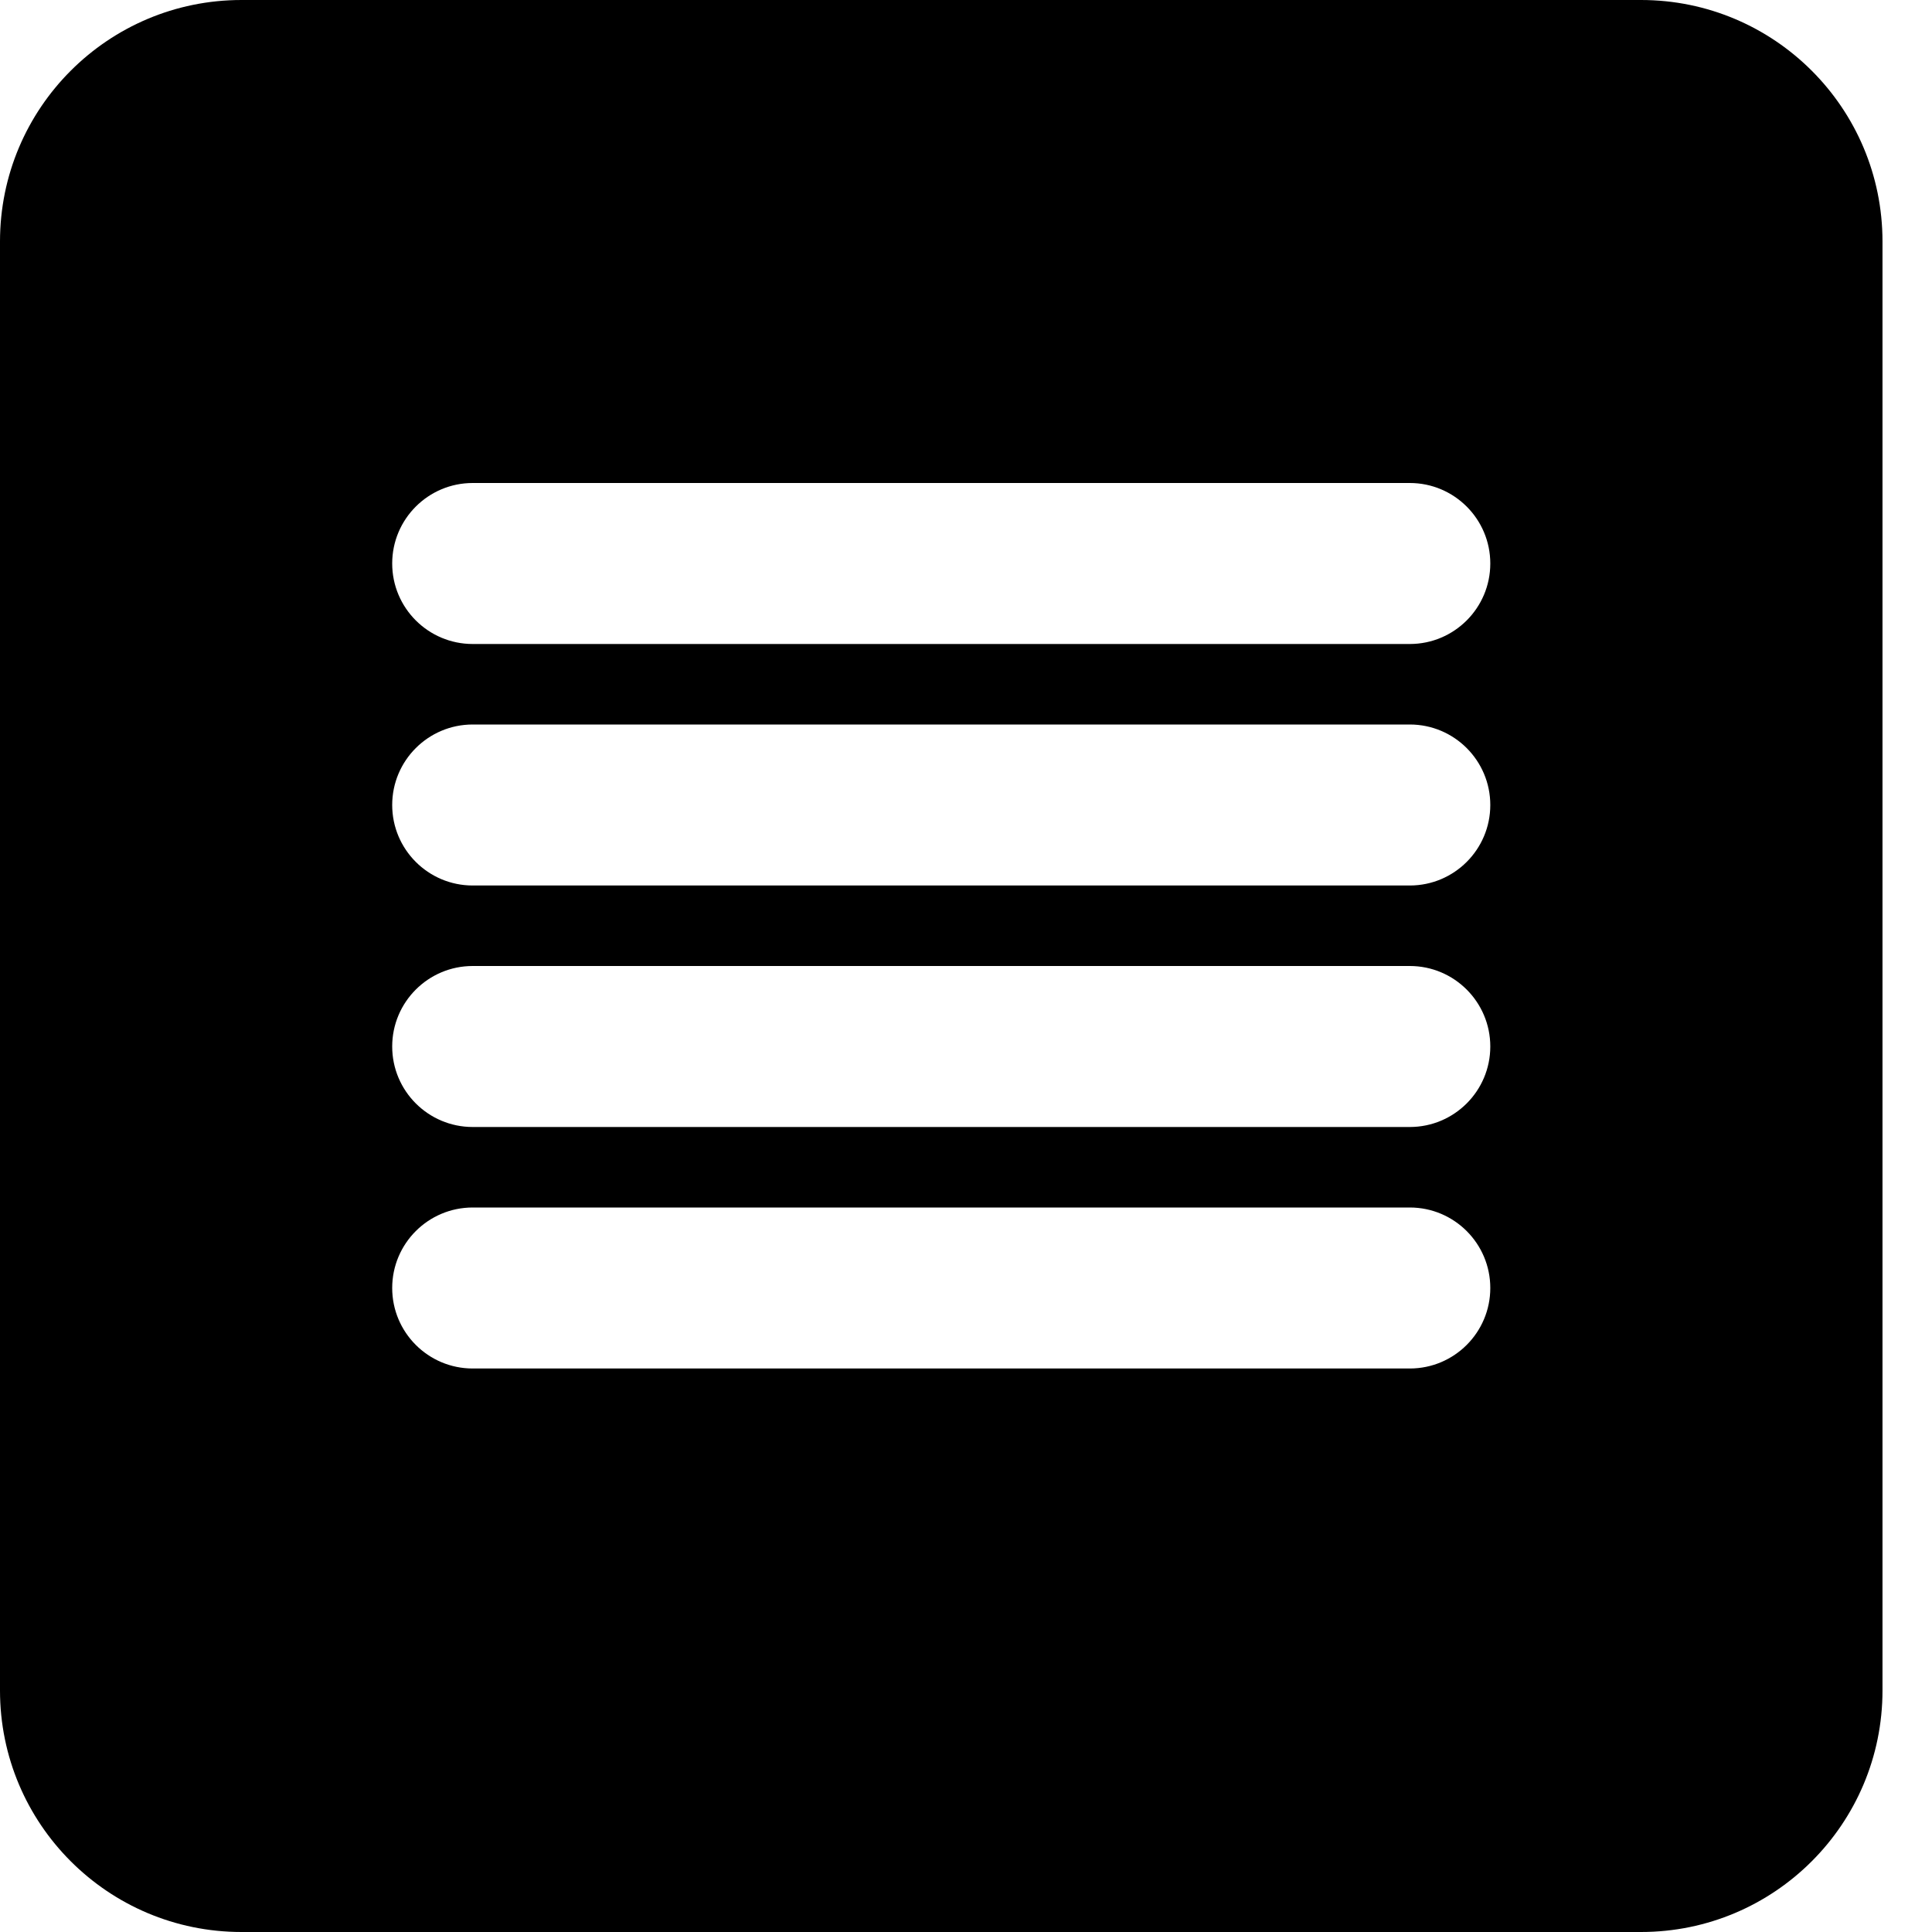
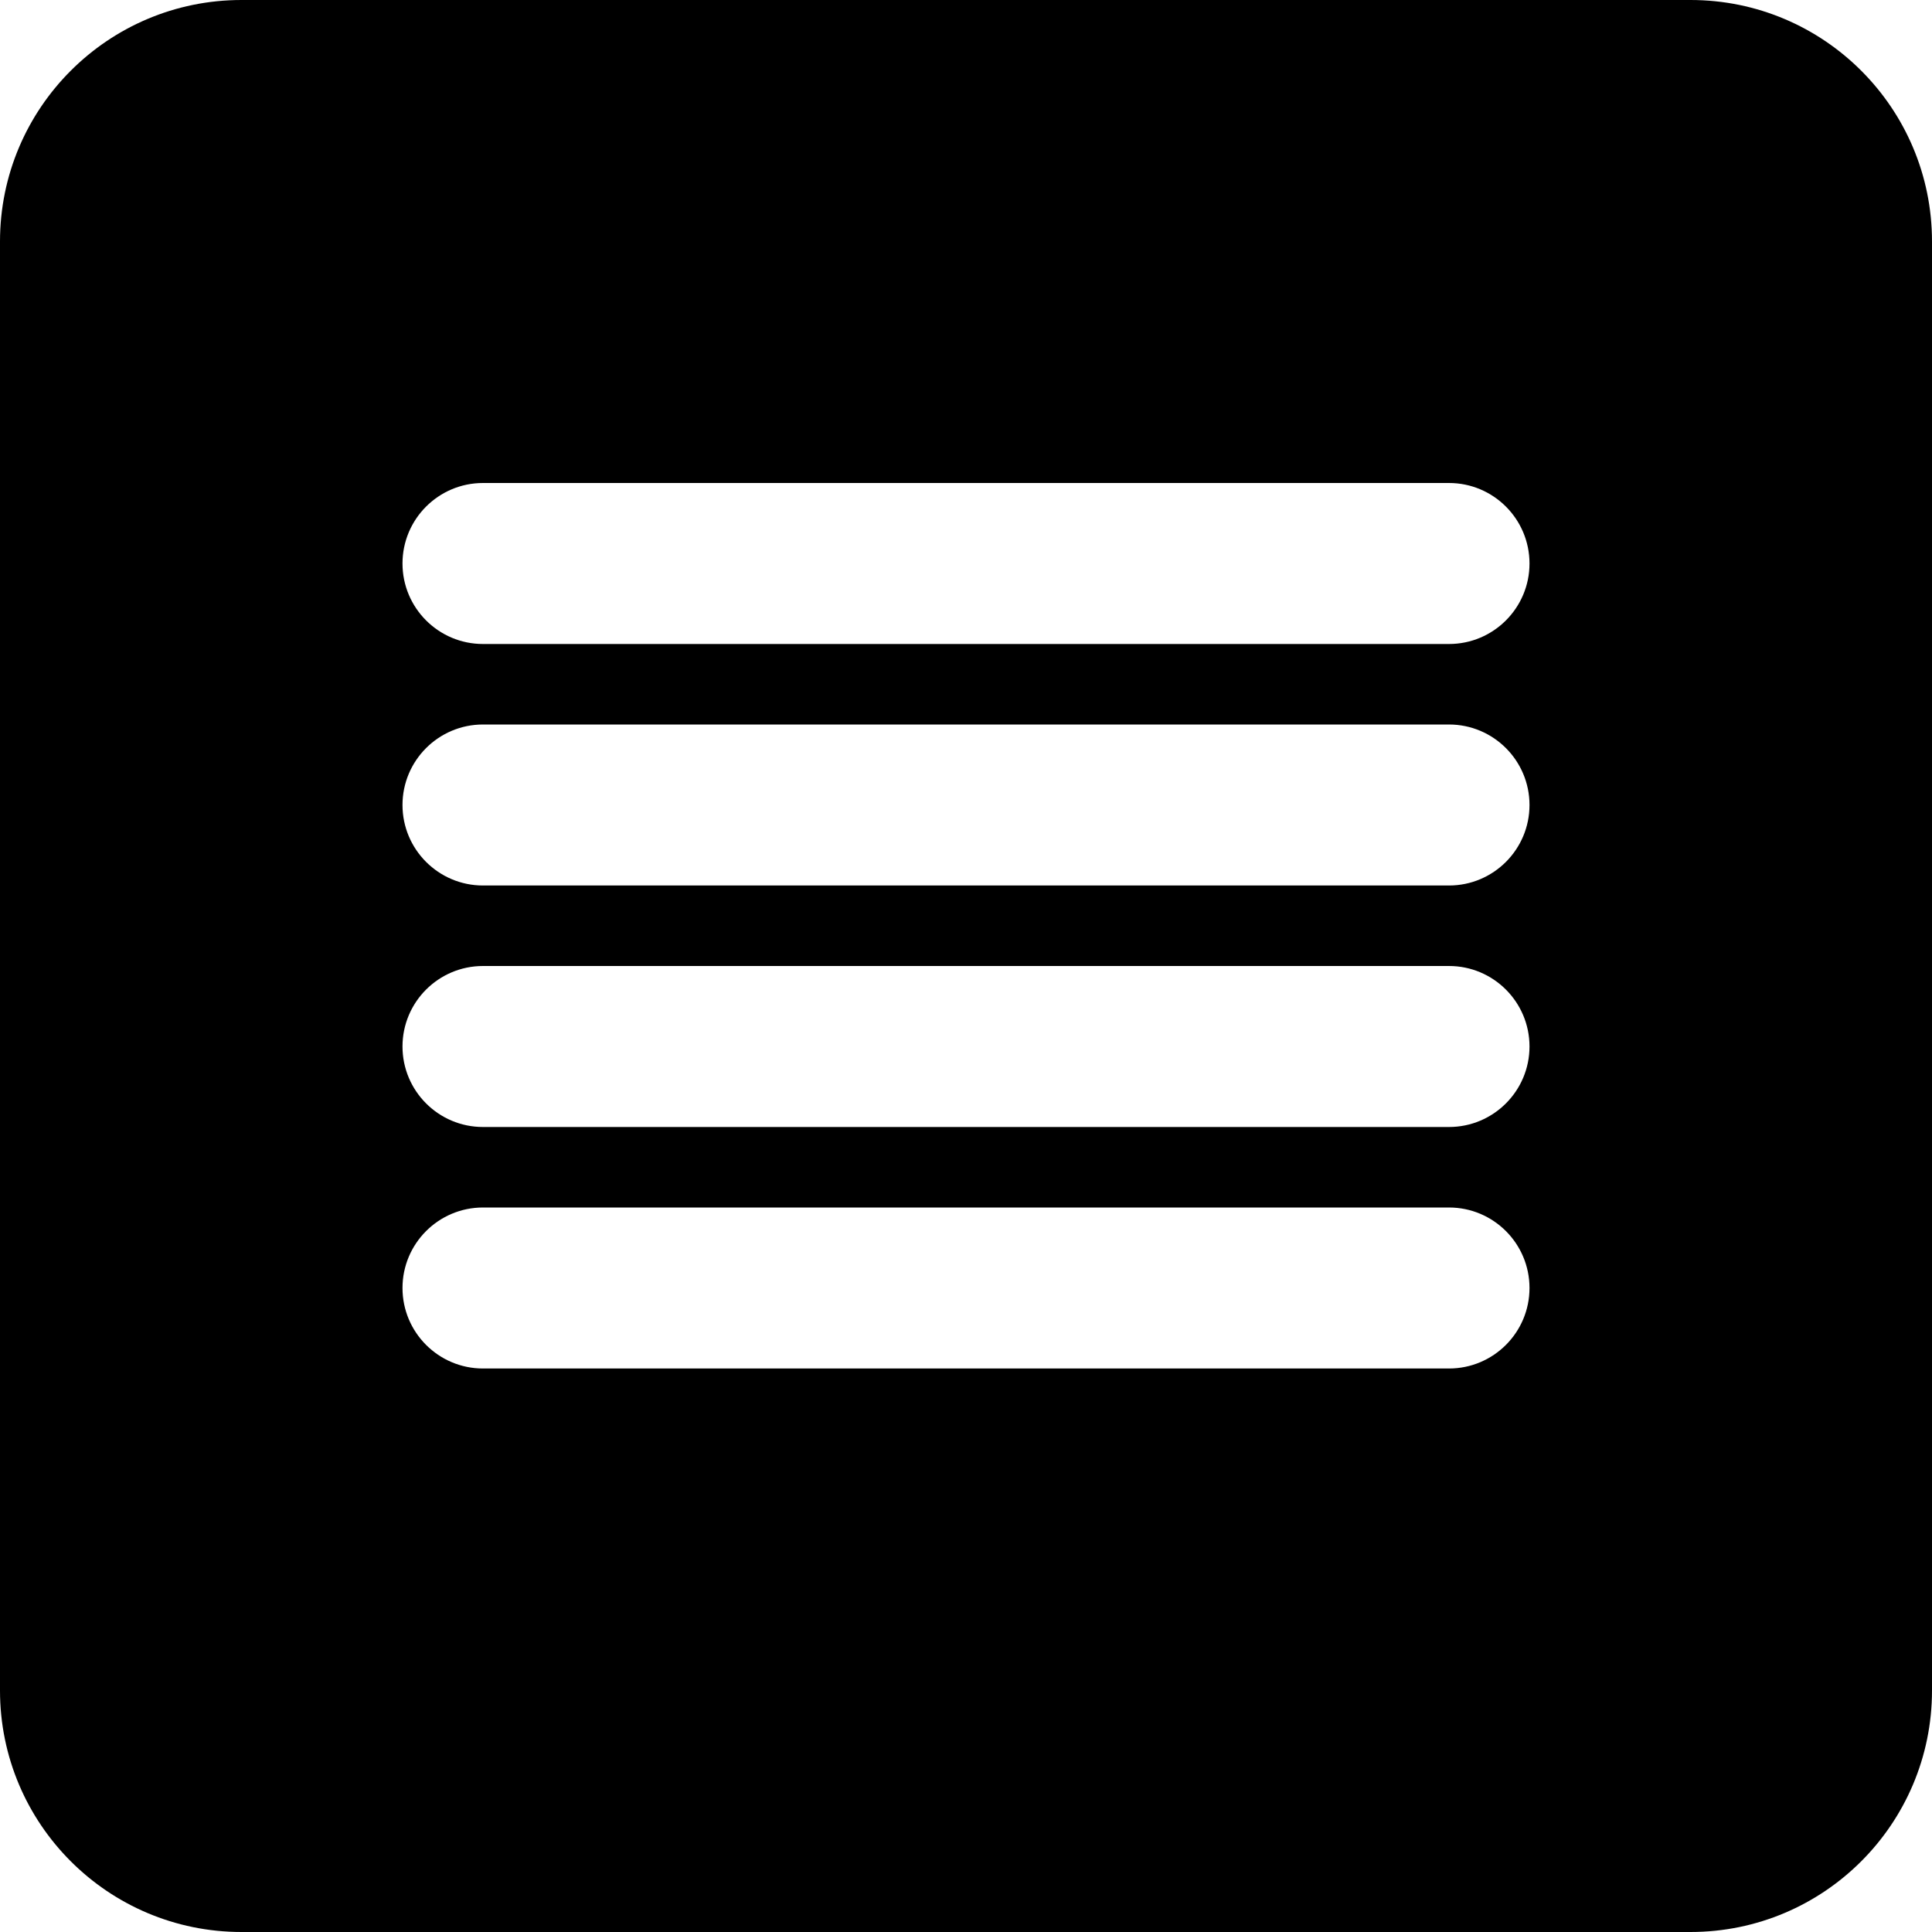
<svg xmlns="http://www.w3.org/2000/svg" width="24" height="24" viewBox="0 0 24 24" fill="none">
-   <path fill-rule="evenodd" clip-rule="evenodd" d="M0 3C0 1.343 1.343 0 3 0H20.385C22.042 0 23.385 1.343 23.385 3V21C23.385 22.657 22.042 24 20.385 24H3C1.343 24 0 22.657 0 21V3ZM4.872 16C4.872 15.448 5.32 15 5.872 15H17.513C18.065 15 18.513 15.448 18.513 16C18.513 16.552 18.065 17 17.513 17H5.872C5.32 17 4.872 16.552 4.872 16ZM5.872 12C5.32 12 4.872 12.448 4.872 13C4.872 13.552 5.32 14 5.872 14H17.513C18.065 14 18.513 13.552 18.513 13C18.513 12.448 18.065 12 17.513 12H5.872ZM4.872 10C4.872 9.448 5.32 9 5.872 9H17.513C18.065 9 18.513 9.448 18.513 10C18.513 10.552 18.065 11 17.513 11H5.872C5.32 11 4.872 10.552 4.872 10ZM5.872 6C5.32 6 4.872 6.448 4.872 7C4.872 7.552 5.32 8 5.872 8H17.513C18.065 8 18.513 7.552 18.513 7C18.513 6.448 18.065 6 17.513 6H5.872Z" fill="black" />
+   <path fill-rule="evenodd" clip-rule="evenodd" d="M0 3C0 1.343 1.343 0 3 0H21C22.657 0 24 1.343 24 3V21C24 22.657 22.657 24 21 24H3C1.343 24 0 22.657 0 21V3ZM5 16C5 15.448 5.448 15 6 15H18C18.552 15 19 15.448 19 16C19 16.552 18.552 17 18 17H6C5.448 17 5 16.552 5 16ZM6 12C5.448 12 5 12.448 5 13C5 13.552 5.448 14 6 14H18C18.552 14 19 13.552 19 13C19 12.448 18.552 12 18 12H6ZM5 10C5 9.448 5.448 9 6 9H18C18.552 9 19 9.448 19 10C19 10.552 18.552 11 18 11H6C5.448 11 5 10.552 5 10ZM6 6C5.448 6 5 6.448 5 7C5 7.552 5.448 8 6 8H18C18.552 8 19 7.552 19 7C19 6.448 18.552 6 18 6H6Z" fill="black" />
</svg>
